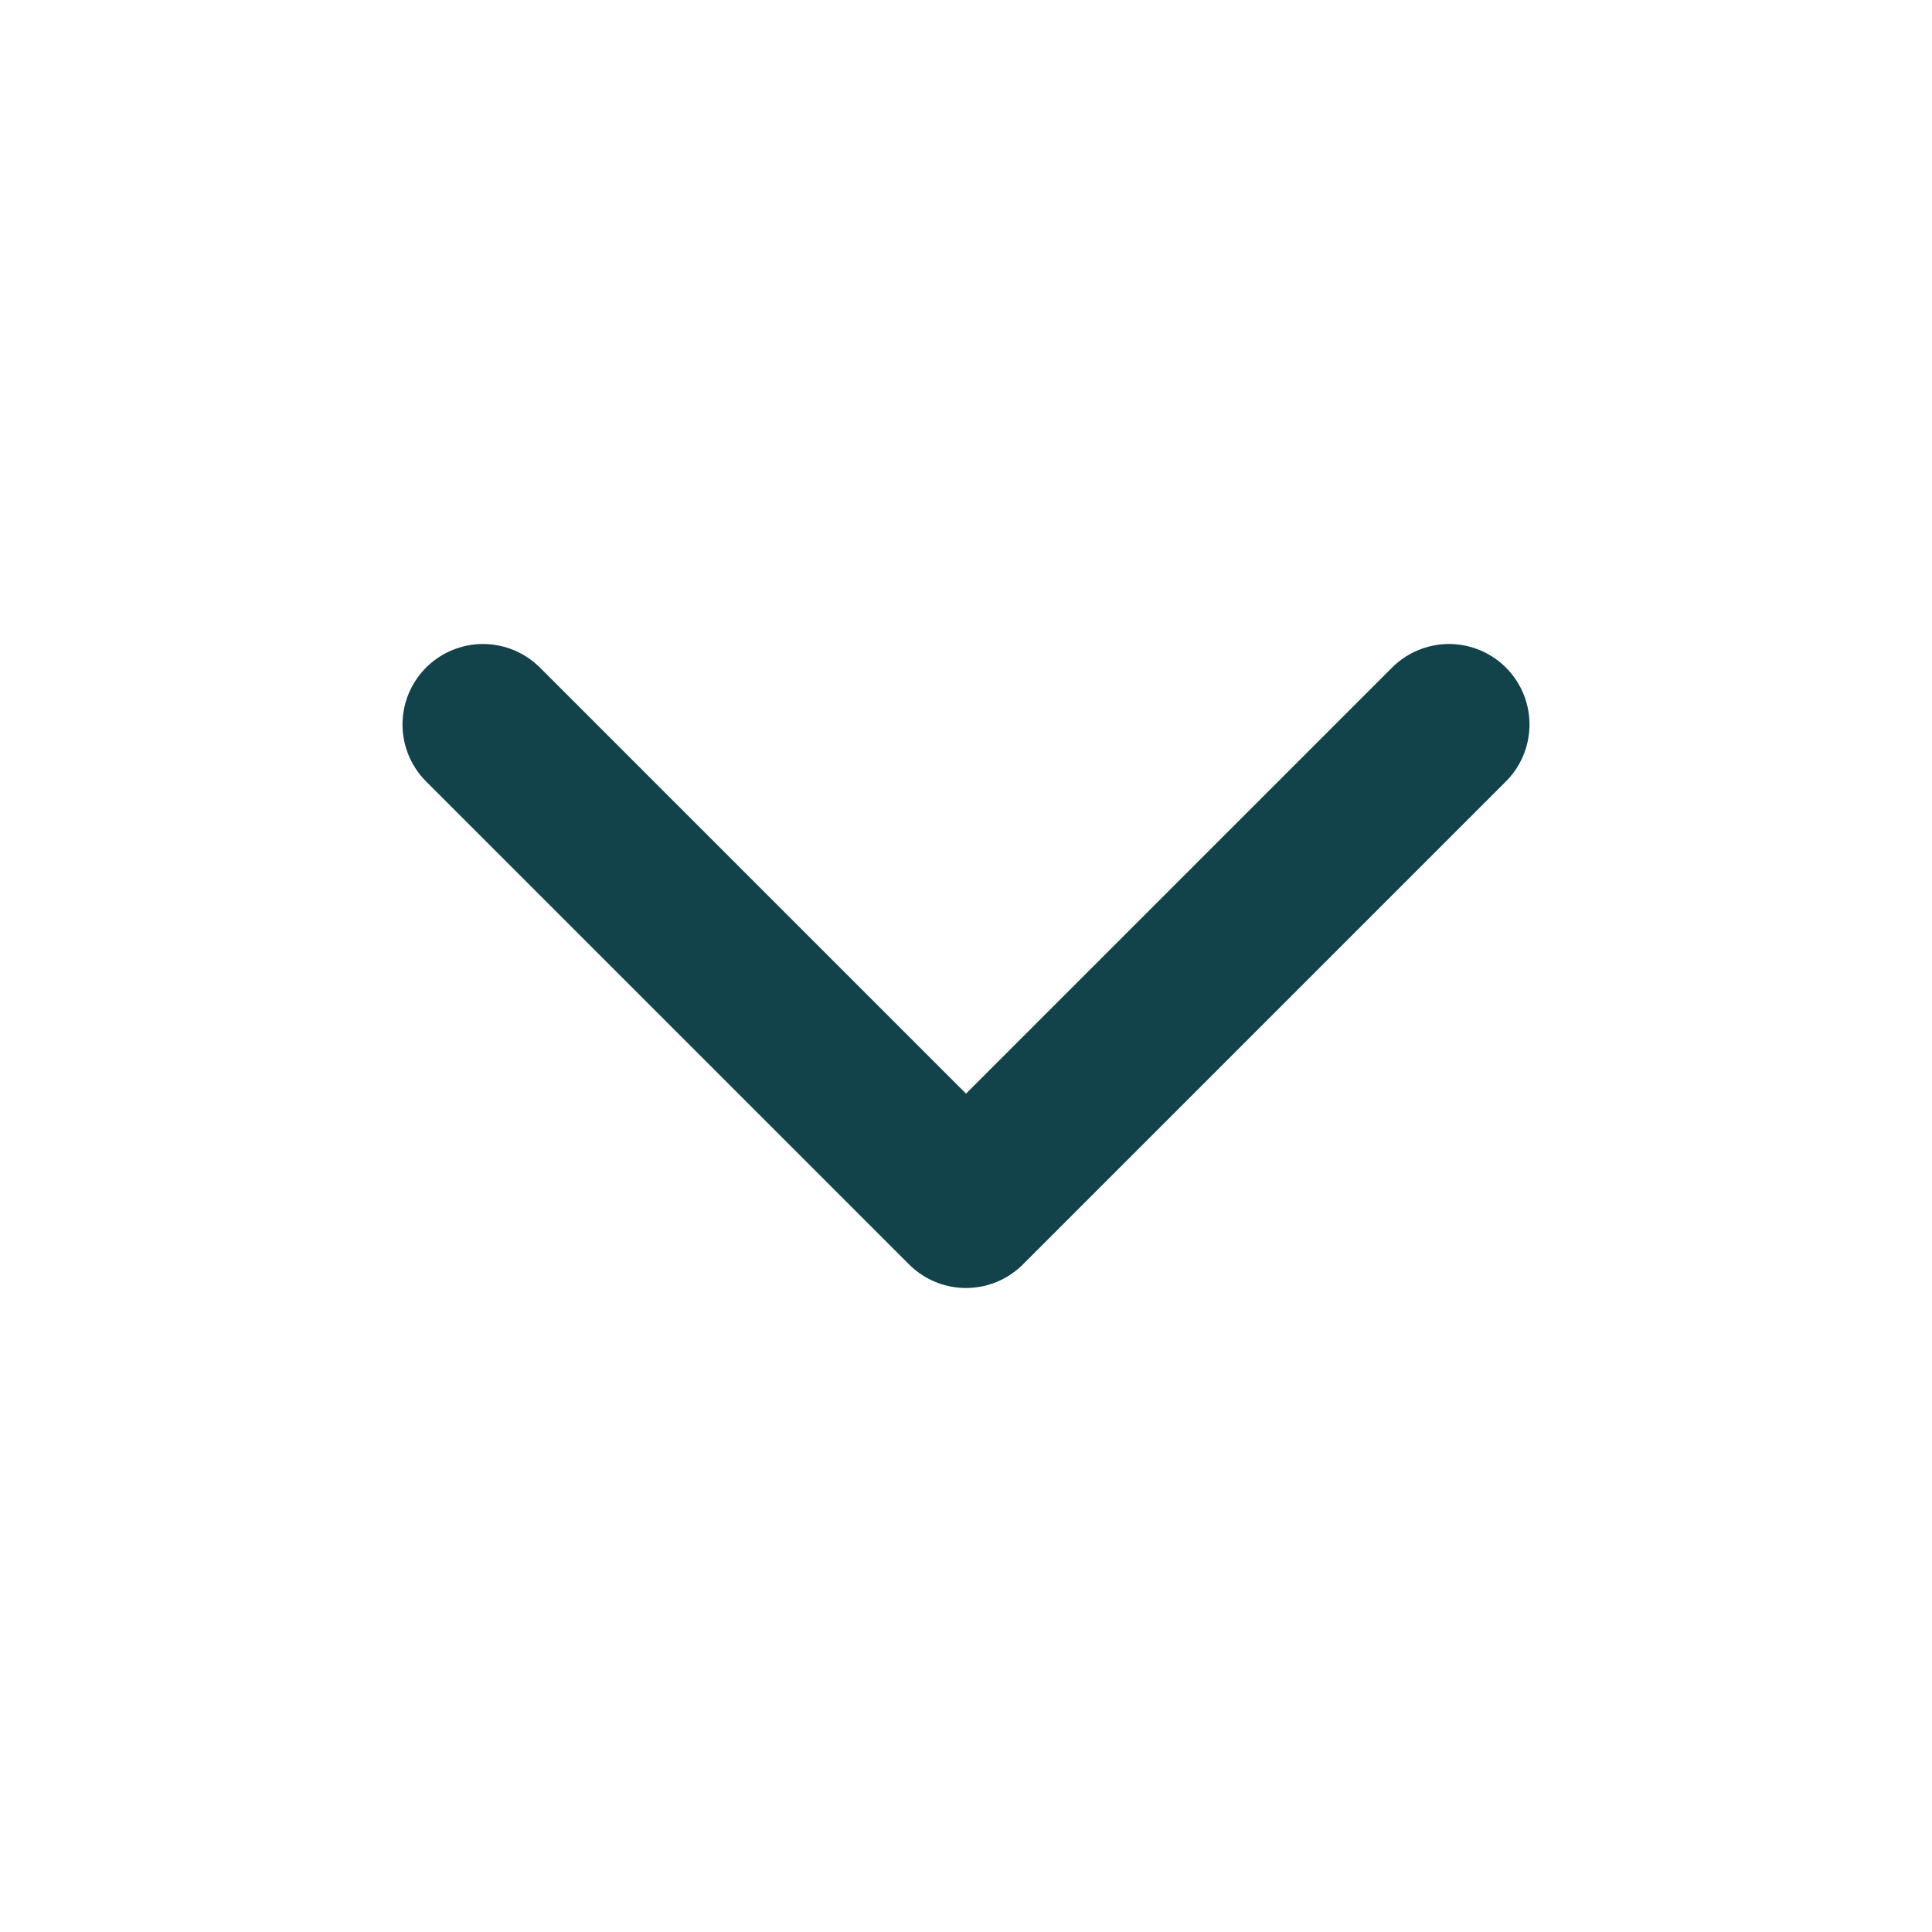
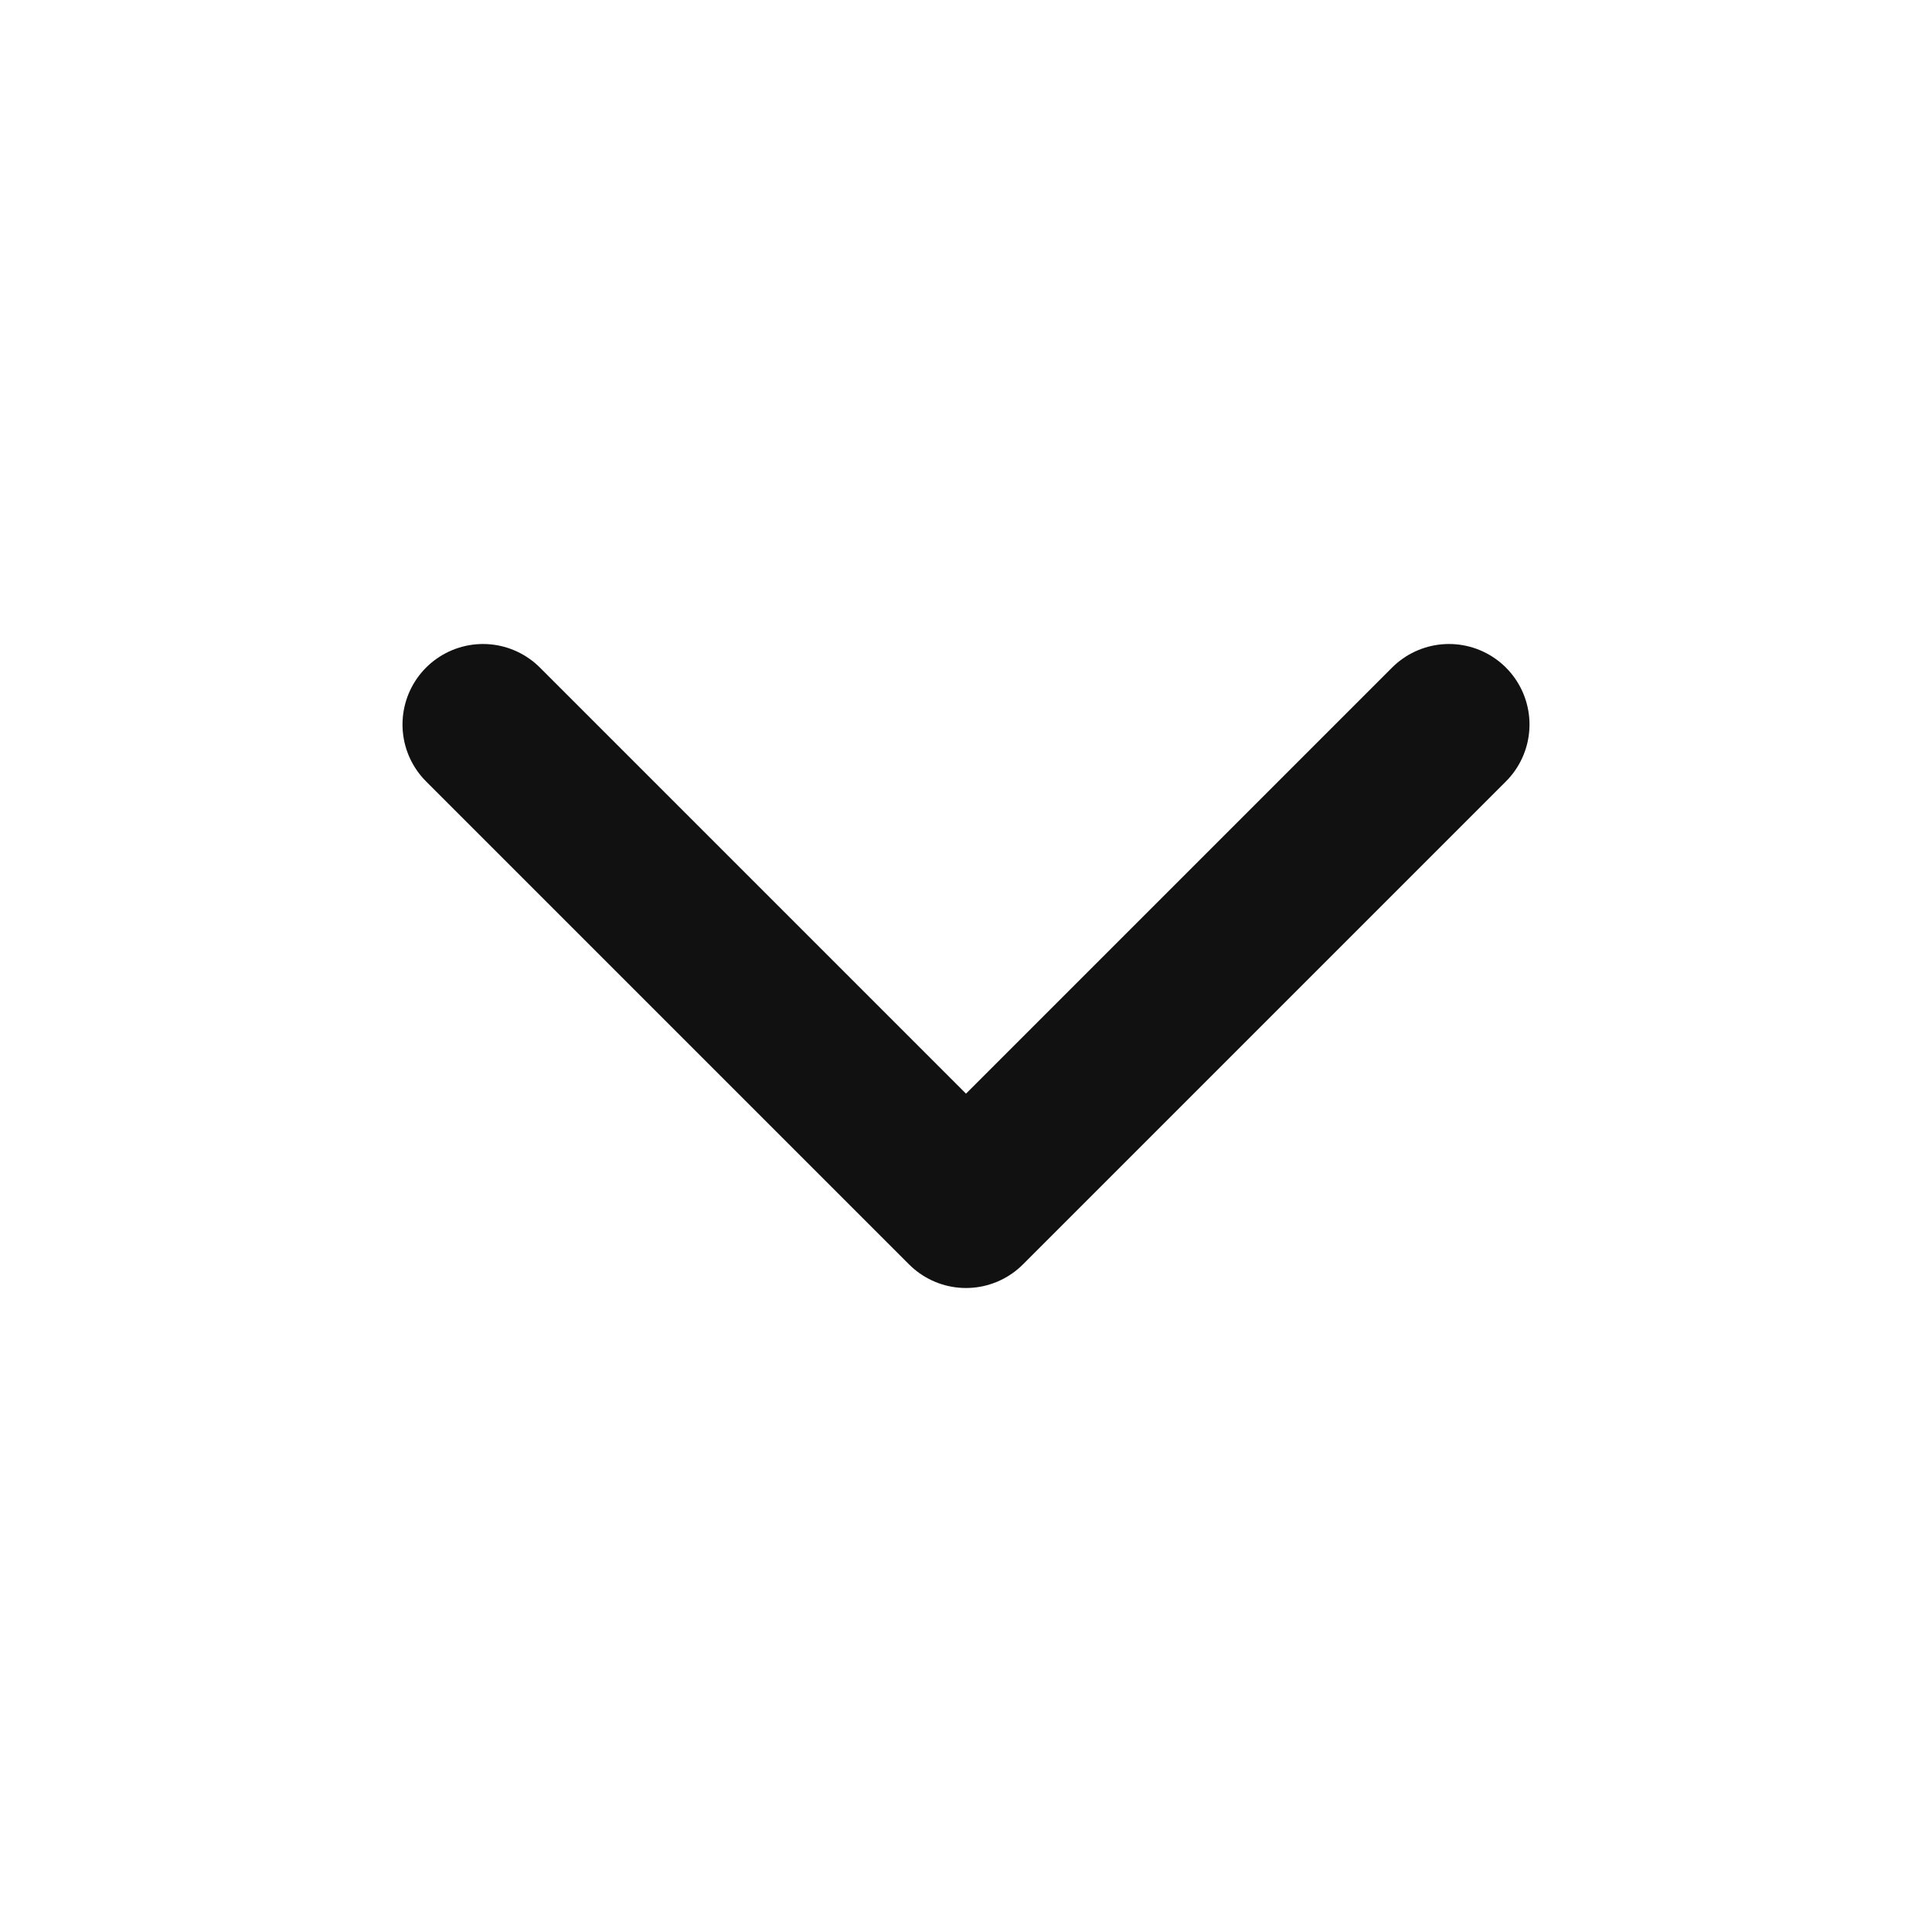
- <svg xmlns="http://www.w3.org/2000/svg" width="24" height="24" viewBox="0 0 24 24" fill="none" stroke="#12424A" stroke-width="2" stroke-linecap="round" stroke-linejoin="round" class="lucide lucide-chevron-down preview-icon">
+ <svg xmlns="http://www.w3.org/2000/svg" width="24" height="24" viewBox="0 0 24 24" fill="none" stroke="#111111" stroke-width="2" stroke-linecap="round" stroke-linejoin="round" class="lucide lucide-chevron-down preview-icon">
  <path d="m6 9 6 6 6-6" />
</svg>
